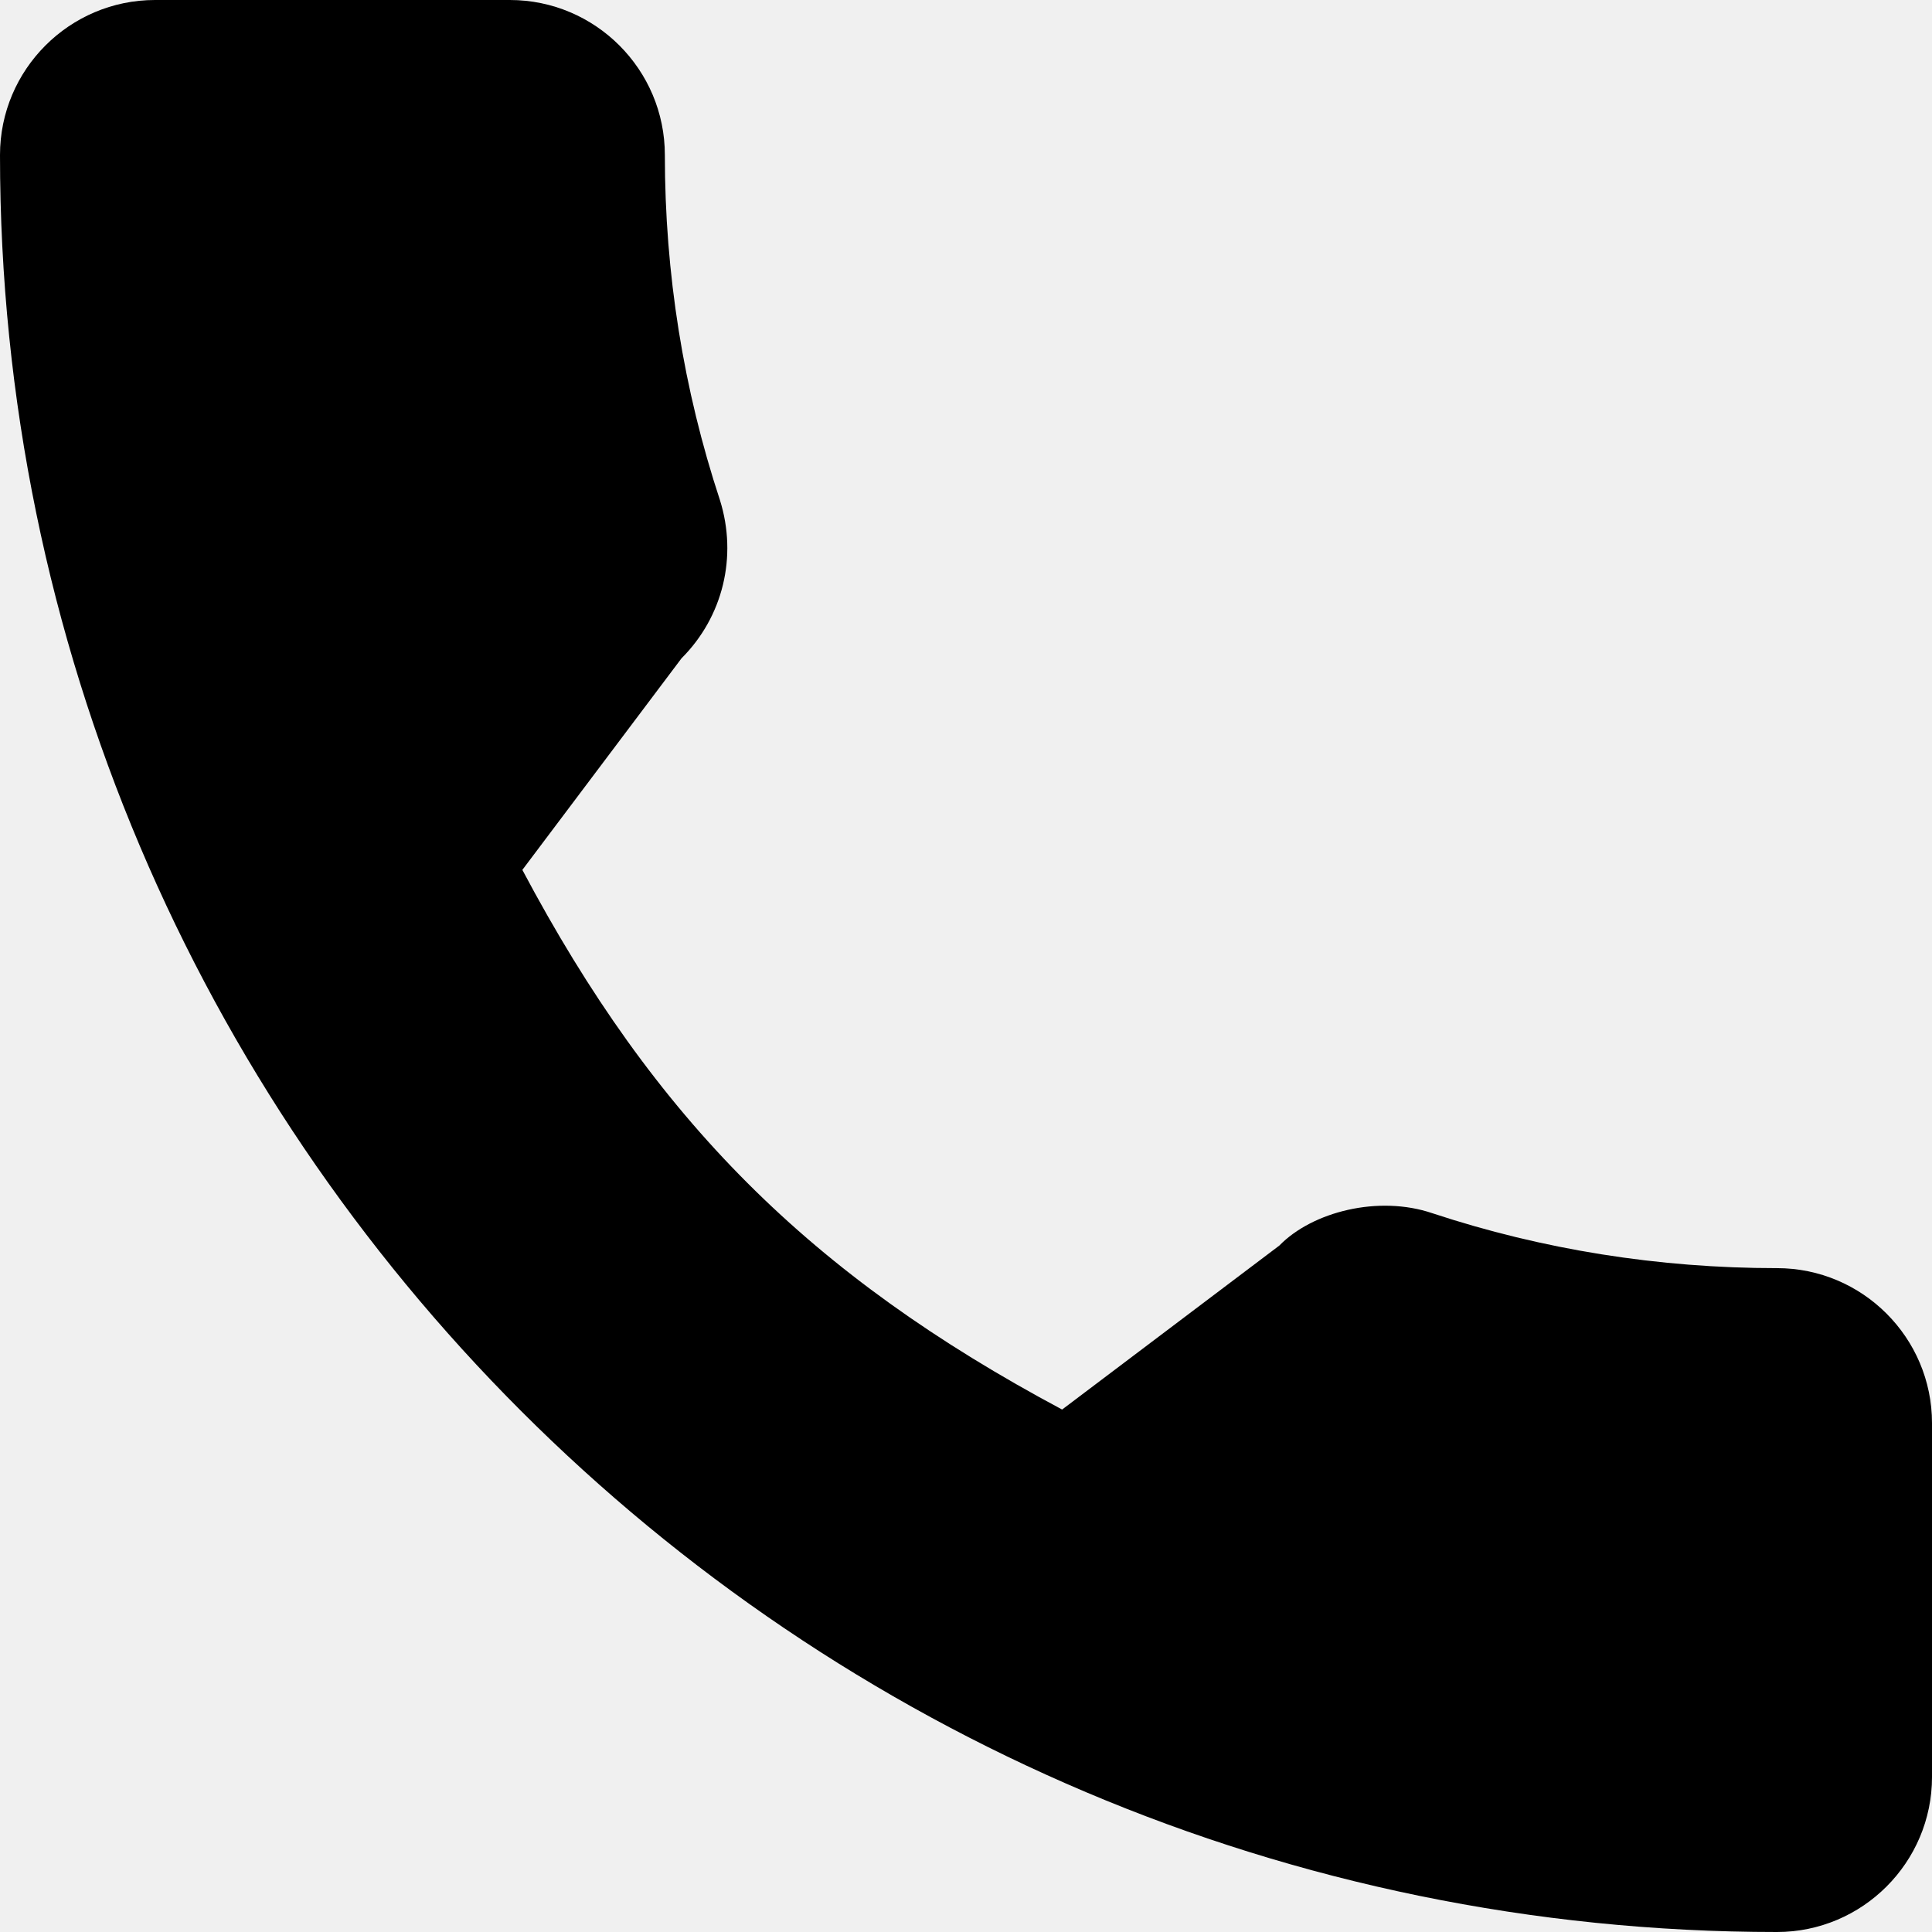
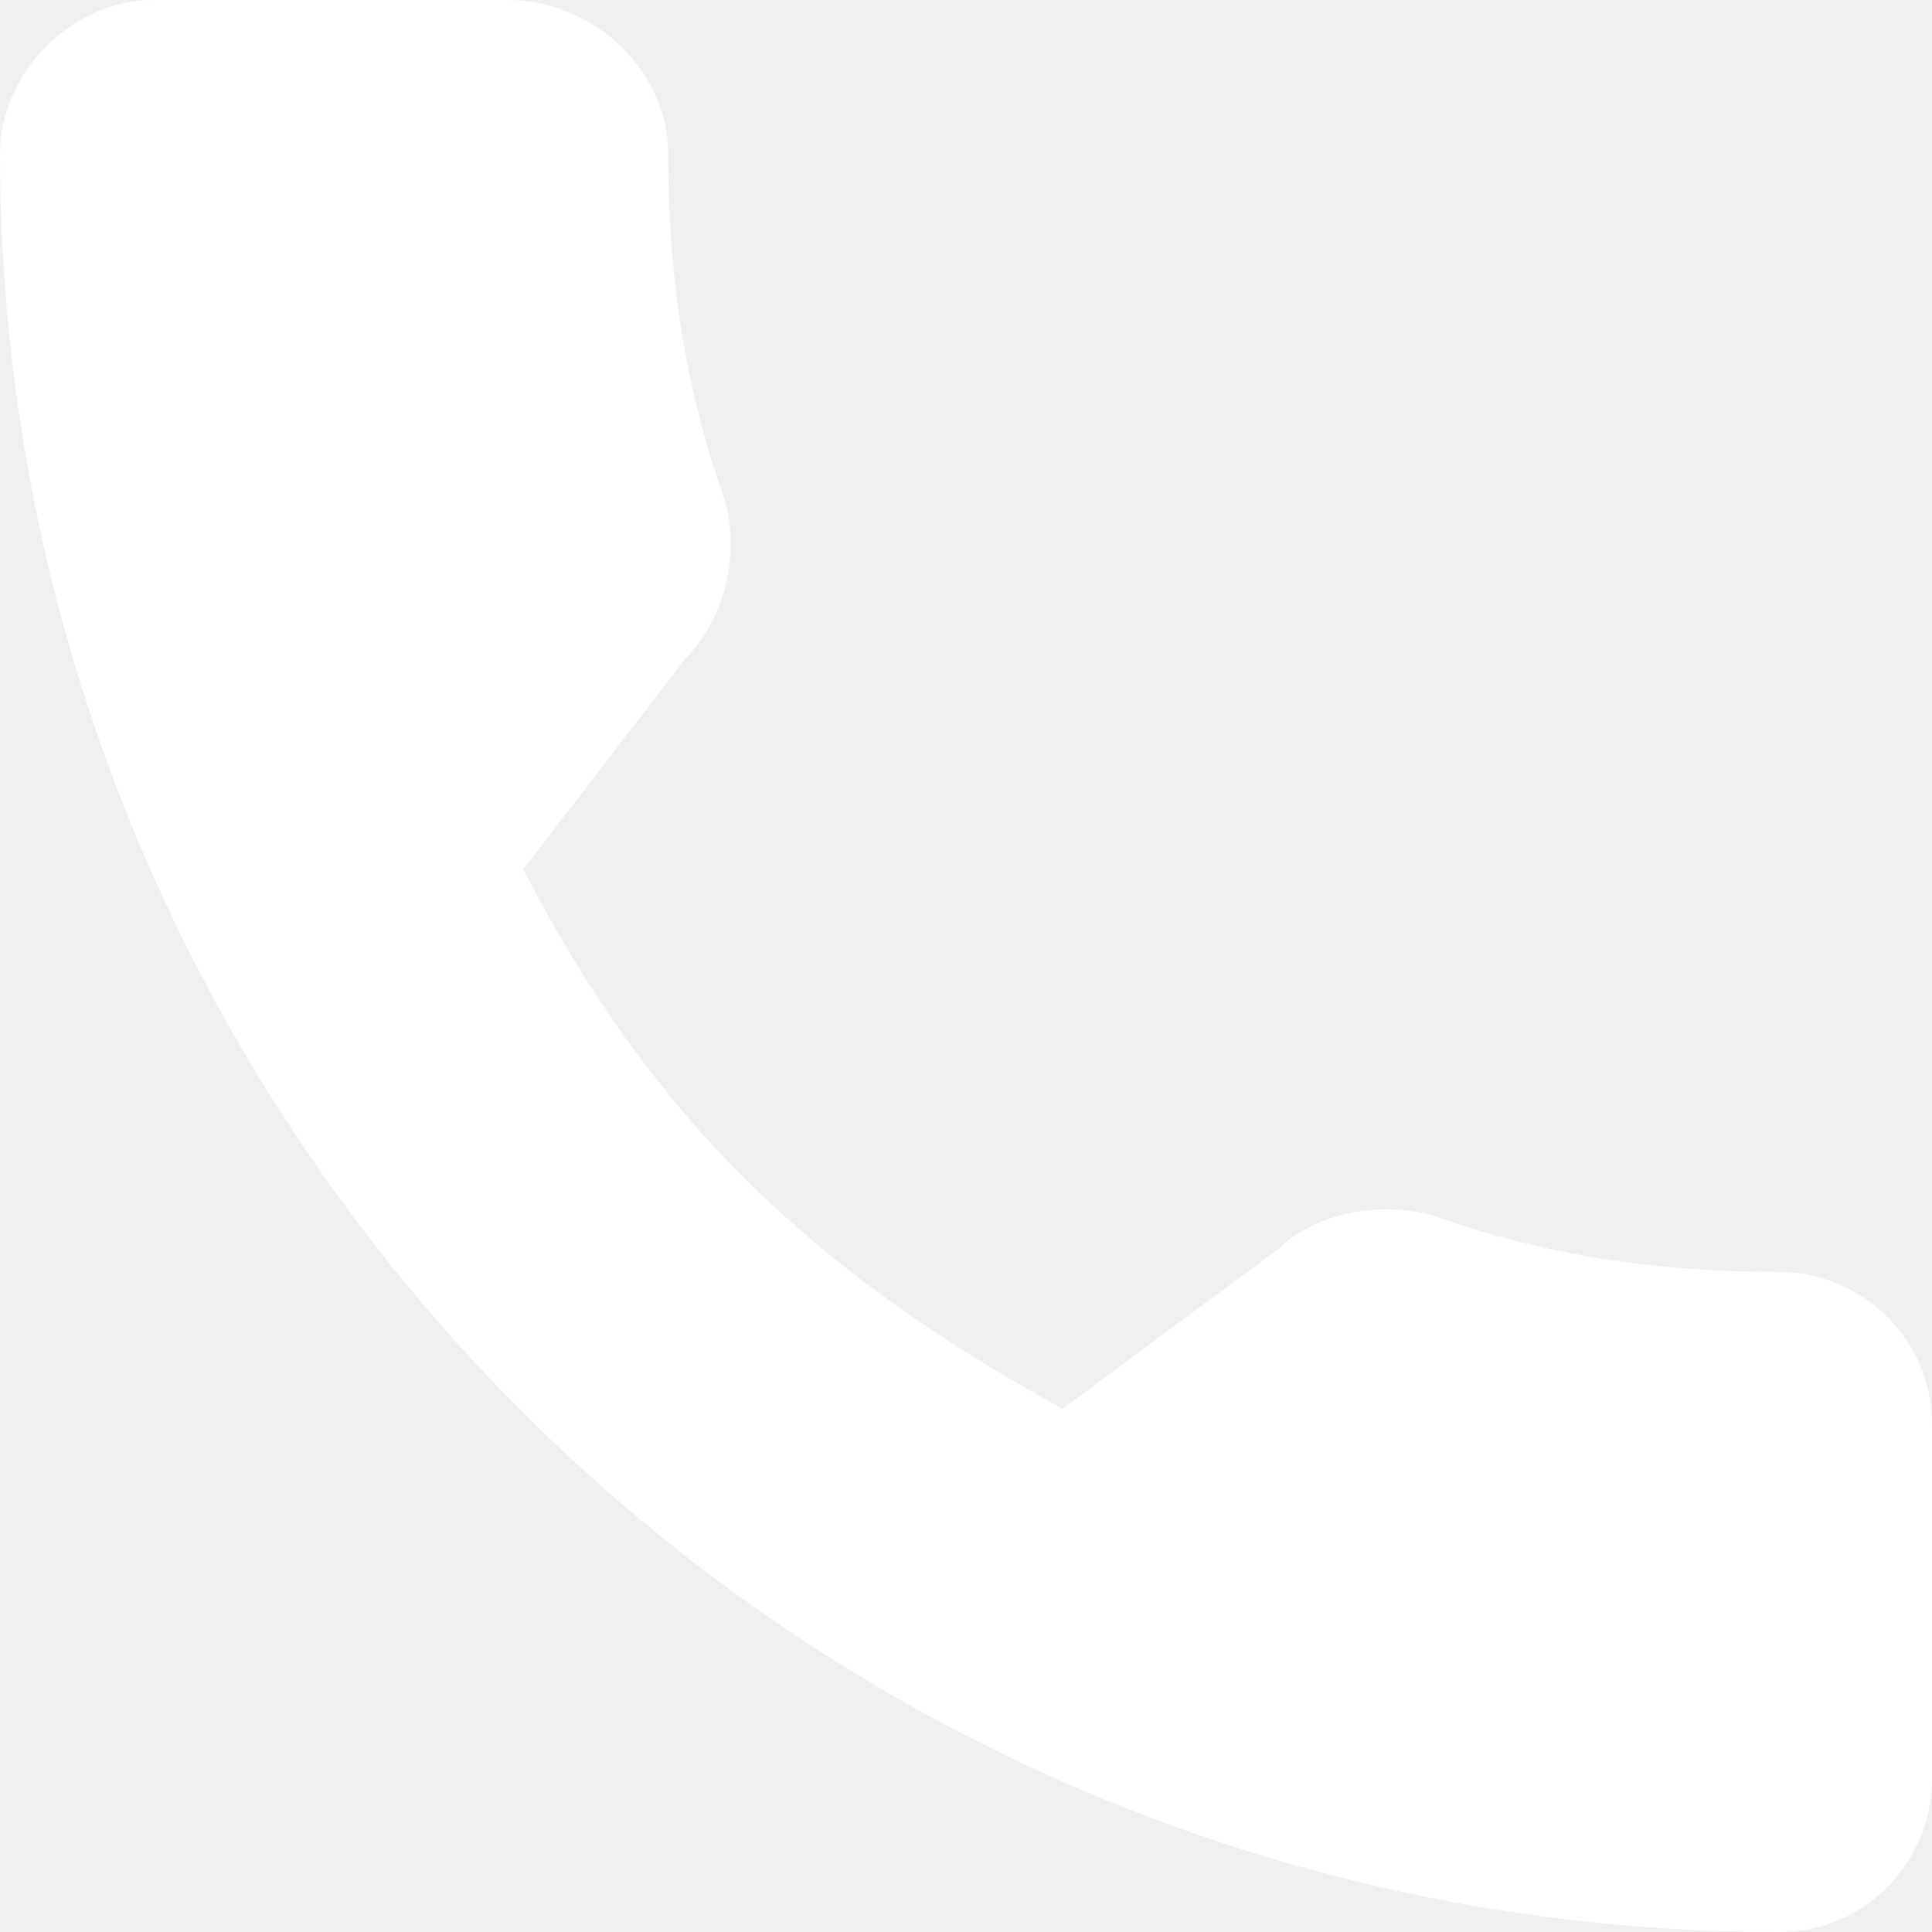
- <svg xmlns="http://www.w3.org/2000/svg" version="1.1" id="Capa_1" x="0px" y="0px" viewBox="0 0 384 384" style="enable-background:new 0 0 384 384;" xml:space="preserve">
+ <svg xmlns="http://www.w3.org/2000/svg" version="1.1" id="Capa_1" x="0px" y="0px" viewBox="0 0 24 24" style="enable-background:new 0 0 24 24;" xml:space="preserve">
+   <style type="text/css">
+ 	.st0{fill:#FFFFFF;}
+ </style>
  <g>
    <g>
-       <path d="M353.188,252.052c-23.51,0-46.594-3.677-68.469-10.906c-10.719-3.656-23.896-0.302-30.438,6.417l-43.177,32.594    c-50.073-26.729-80.917-57.563-107.281-107.26l31.635-42.052c8.219-8.208,11.167-20.198,7.635-31.448    c-7.26-21.99-10.948-45.063-10.948-68.583C132.146,13.823,118.323,0,101.333,0H30.813C13.823,0,0,13.823,0,30.813    C0,225.563,158.438,384,353.188,384c16.99,0,30.813-13.823,30.813-30.813v-70.323C384,265.875,370.177,252.052,353.188,252.052z" />
+       <path class="st0" d="M22.1,15.8c-1.5,0-2.9-0.2-4.3-0.7c-0.7-0.2-1.5,0-1.9,0.4l-2.7,2c-3.1-1.7-5.1-3.6-6.7-6.7l2-2.6    c0.5-0.5,0.7-1.3,0.5-2C8.5,4.8,8.3,3.4,8.3,1.9C8.3,0.9,7.4,0,6.3,0H1.9C0.9,0,0,0.9,0,1.9C0,14.1,9.9,24,22.1,24    c1.1,0,1.9-0.9,1.9-1.9v-4.4C24,16.6,23.1,15.8,22.1,15.8z" />
    </g>
  </g>
-   <g>
- </g>
-   <g>
- </g>
-   <g>
- </g>
-   <g>
- </g>
-   <g>
- </g>
-   <g>
- </g>
-   <g>
- </g>
-   <g>
- </g>
-   <g>
- </g>
-   <g>
- </g>
-   <g>
- </g>
-   <g>
- </g>
-   <g>
- </g>
-   <g>
- </g>
-   <g>
- </g>
</svg>
